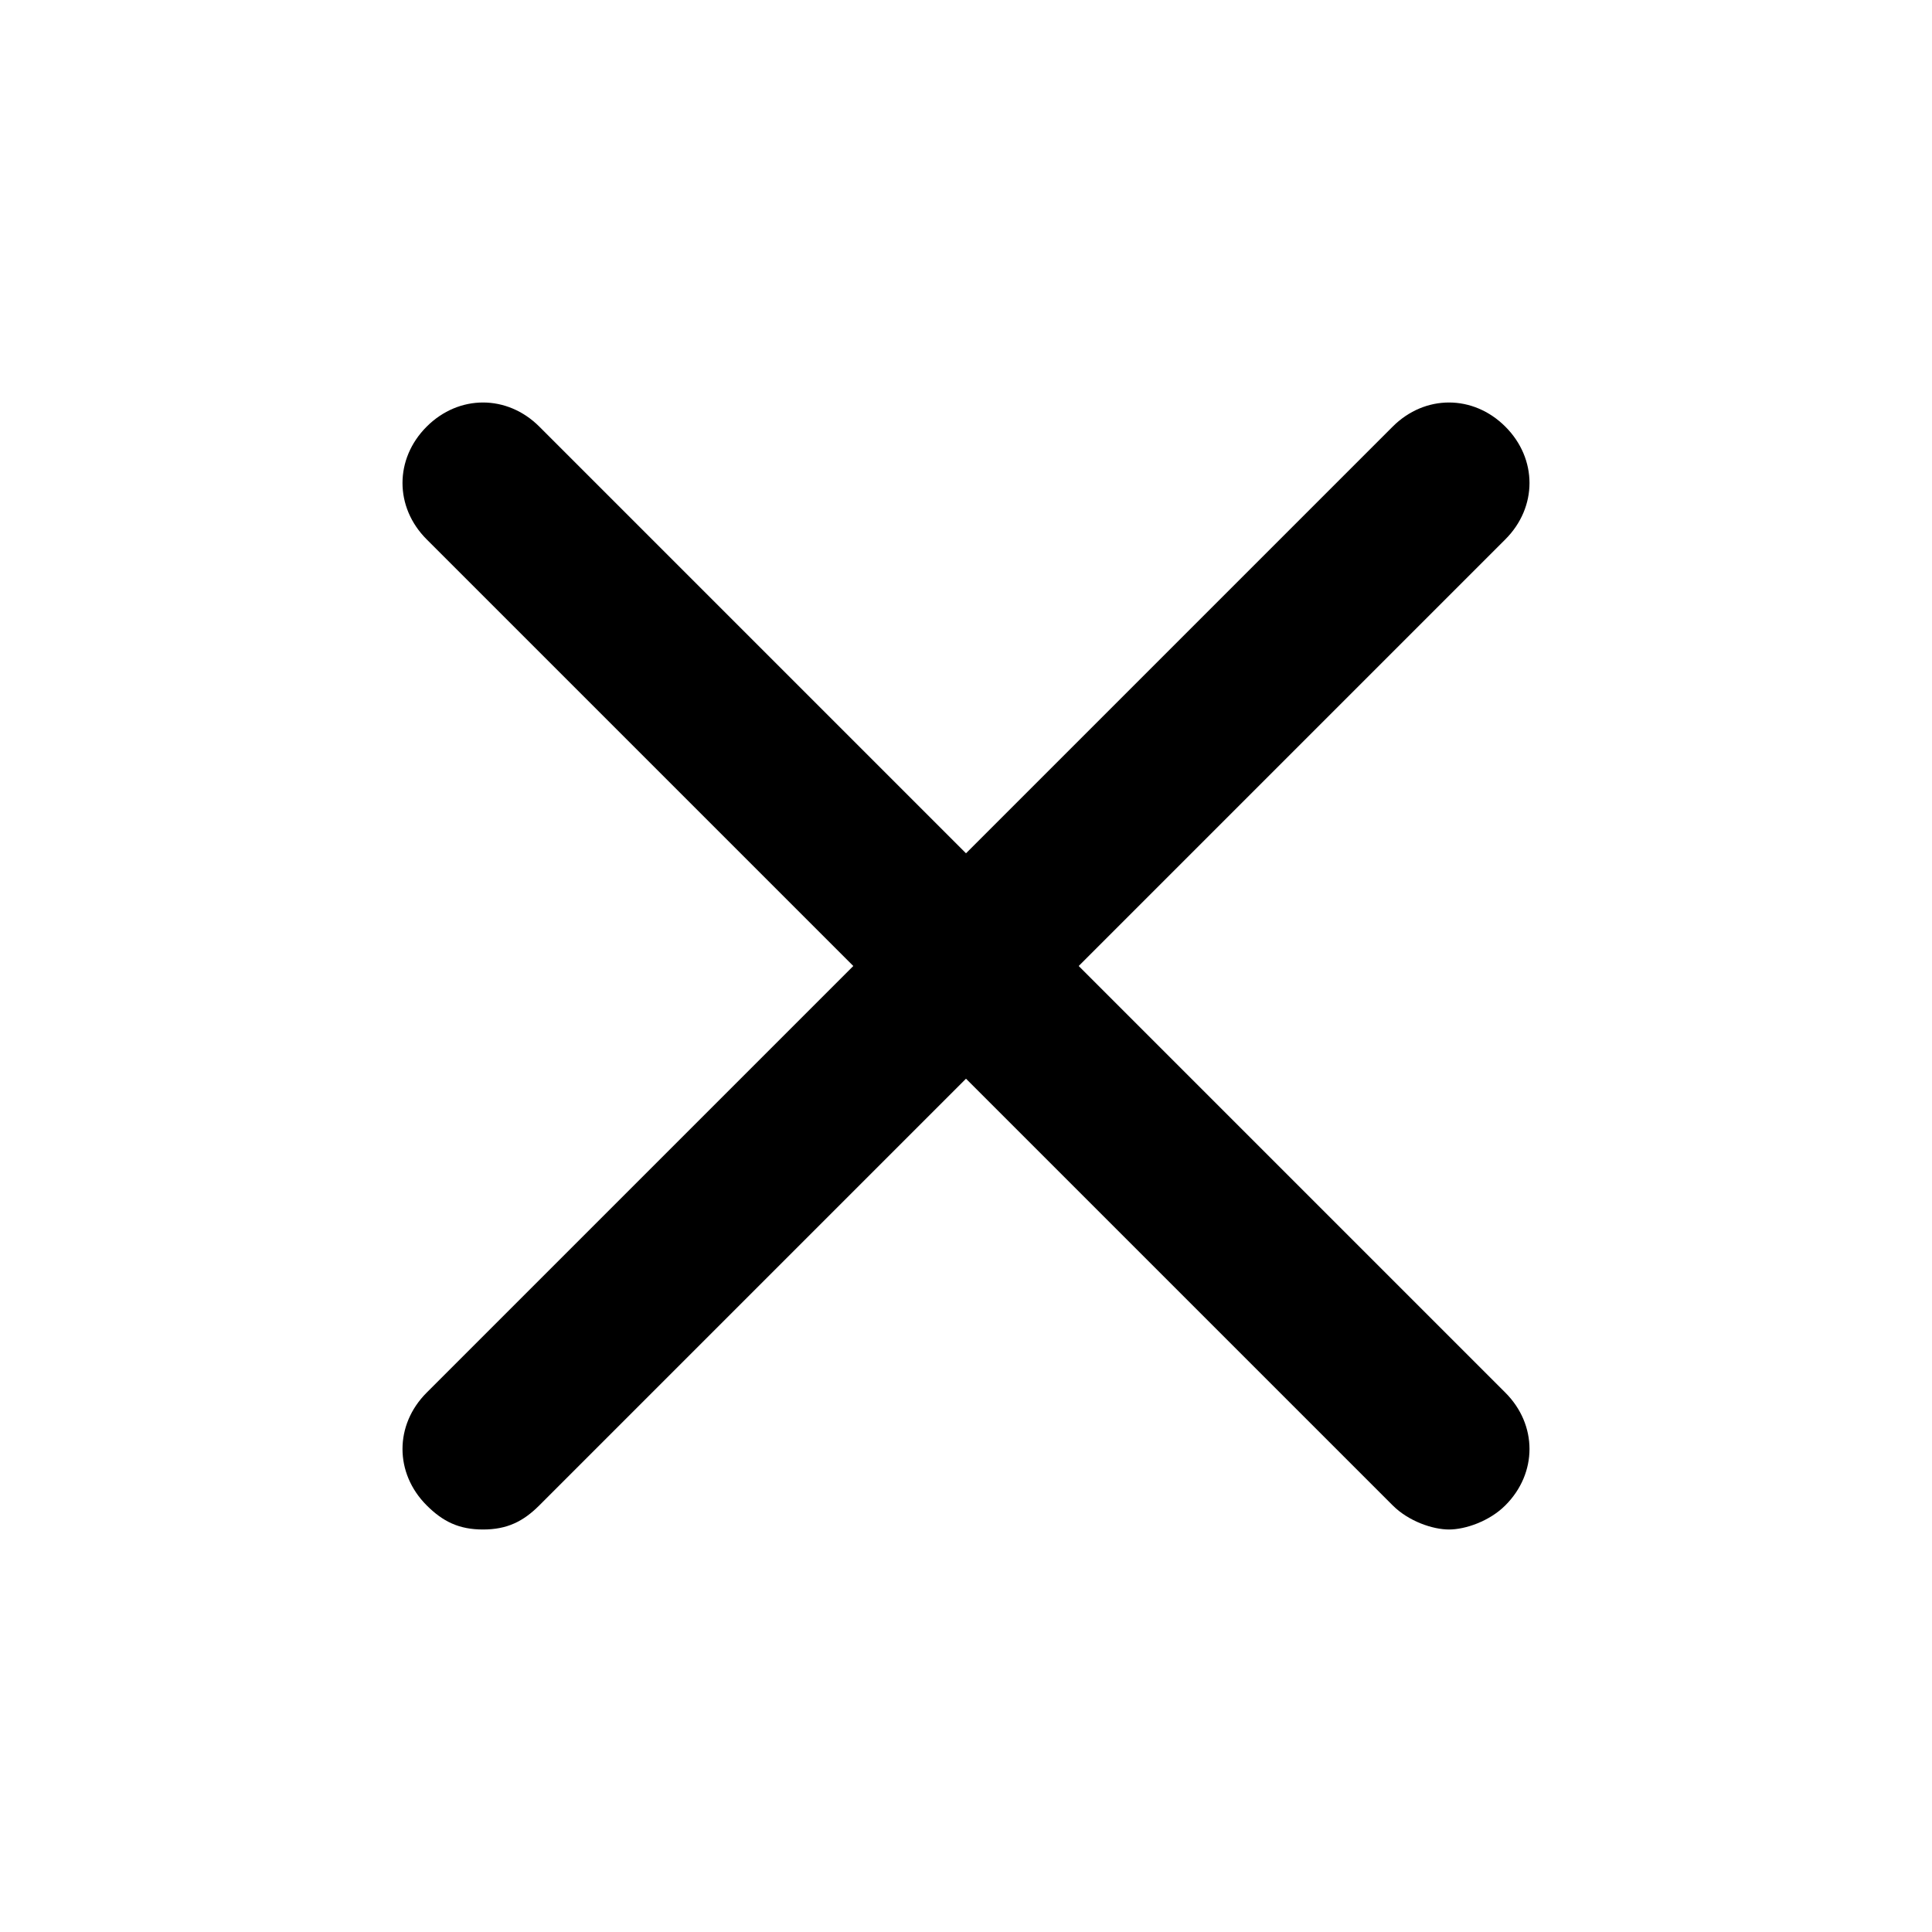
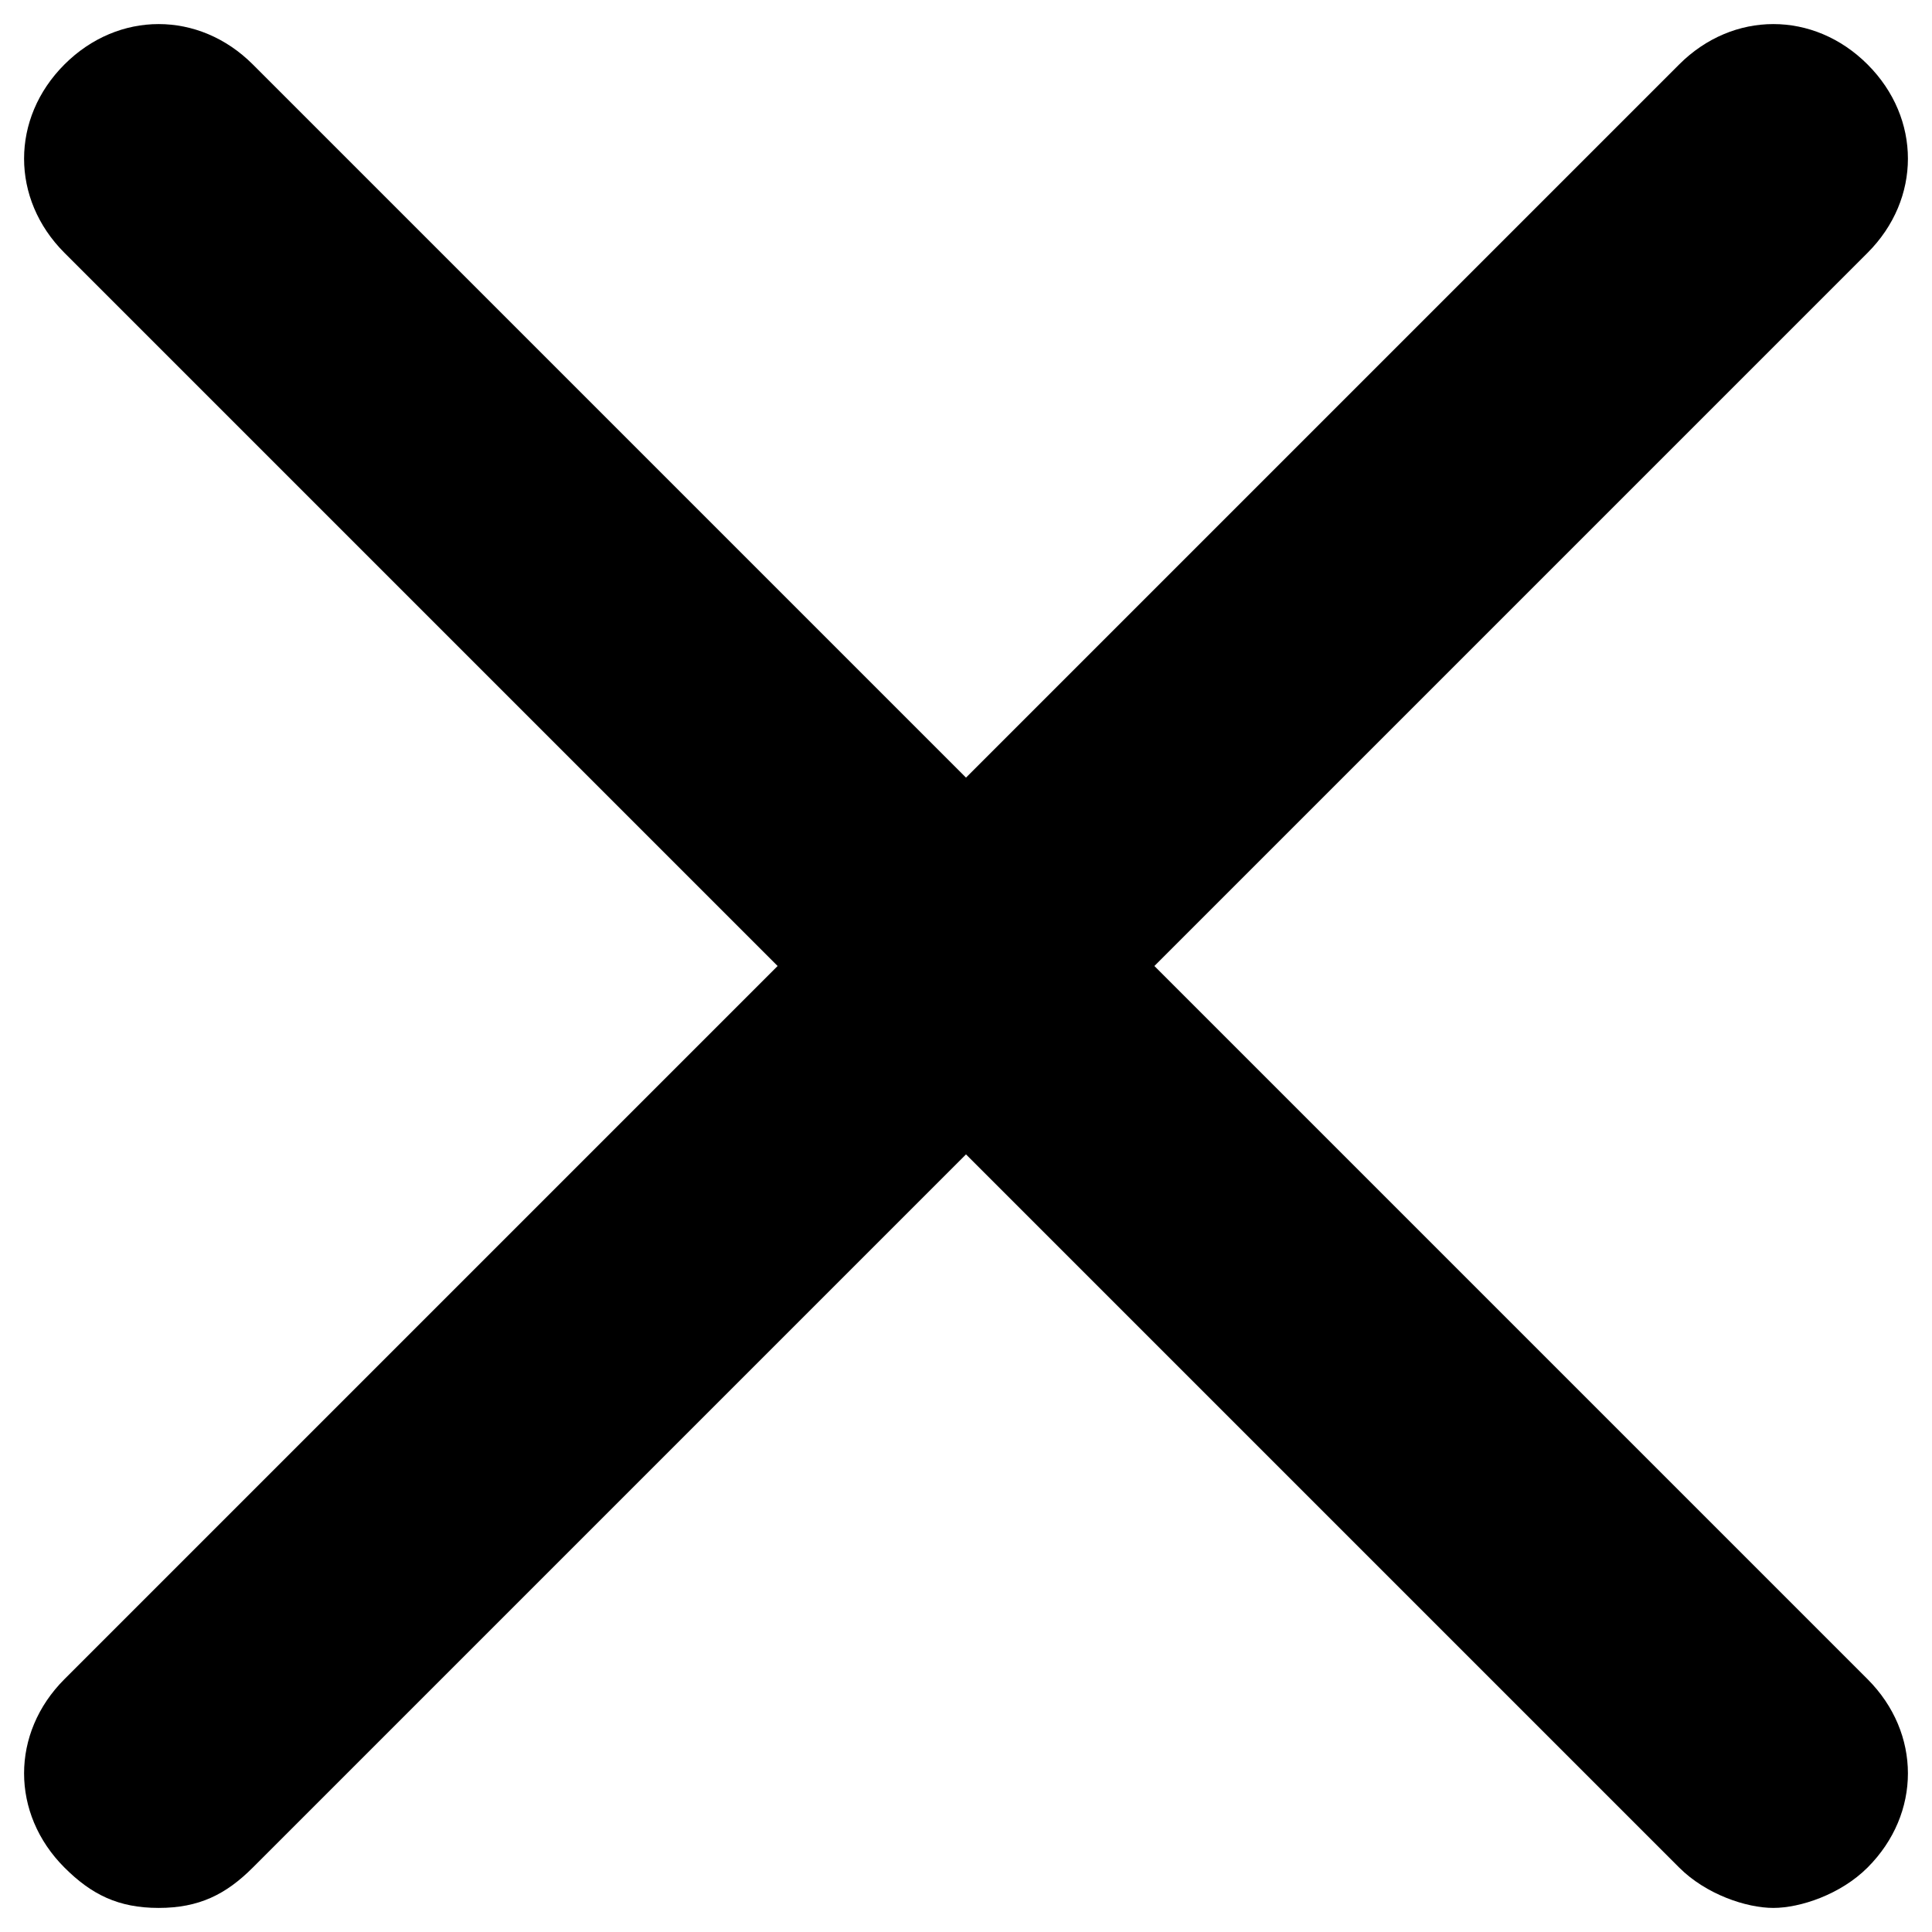
- <svg xmlns="http://www.w3.org/2000/svg" style="enable-background:new 0 0 24 24;" version="1.1" viewBox="0 0 24 24" xml:space="preserve">
-   <style type="text/css">
- 	.st0{opacity:0.2;fill:none;stroke:#000000;stroke-width:5.000000e-02;stroke-miterlimit:10;}
- </style>
-   <g id="grid_system" />
-   <g id="_icons">
-     <path d="M5.3,18.7C5.5,18.9,5.7,19,6,19s0.5-0.1,0.7-0.3l5.3-5.3l5.3,5.3c0.2,0.2,0.5,0.3,0.7,0.3s0.5-0.1,0.7-0.3   c0.4-0.4,0.4-1,0-1.4L13.4,12l5.3-5.3c0.4-0.4,0.4-1,0-1.4s-1-0.4-1.4,0L12,10.6L6.7,5.3c-0.4-0.4-1-0.4-1.4,0s-0.4,1,0,1.4   l5.3,5.3l-5.3,5.3C4.9,17.7,4.9,18.3,5.3,18.7z" />
+ <svg xmlns="http://www.w3.org/2000/svg" version="1.1" width="1080" height="1080" viewBox="0 0 1080 1080" xml:space="preserve">
+   <defs>
+ </defs>
+   <rect x="0" y="0" width="100%" height="100%" fill="transparent" />
+   <g transform="matrix(1 0 0 1 540 540)" id="ba1a4351-e3f1-4cb4-9c71-4b3570209d1c">
+     <rect style="stroke: none; stroke-width: 1; stroke-dasharray: none; stroke-linecap: butt; stroke-dashoffset: 0; stroke-linejoin: miter; stroke-miterlimit: 4; fill: rgb(255,255,255); fill-rule: nonzero; opacity: 1; visibility: hidden;" vector-effect="non-scaling-stroke" x="-540" y="-540" rx="0" ry="0" width="1080" height="1080" />
+   </g>
+   <g transform="matrix(1 0 0 1 540 540)" id="9ad018ed-17d4-47f2-b5c8-278019368d38">
+ </g>
+   <g transform="matrix(75.22 0 0 75.22 540 540)" id="72d02f0d-a373-48ca-81cd-9b71fd179dd2">
+     <path style="stroke: rgb(0,0,0); stroke-width: 0; stroke-dasharray: none; stroke-linecap: butt; stroke-dashoffset: 0; stroke-linejoin: miter; stroke-miterlimit: 4; fill: rgb(0,0,0); fill-rule: nonzero; opacity: 1;" vector-effect="non-scaling-stroke" transform=" translate(-12, -12)" d="M 5.3 18.7 C 5.5 18.9 5.7 19 6 19 C 6.3 19 6.5 18.9 6.7 18.7 L 12 13.4 L 17.3 18.7 C 17.5 18.9 17.8 19 18 19 C 18.2 19 18.5 18.9 18.7 18.7 C 19.1 18.3 19.1 17.7 18.7 17.3 L 13.4 12 L 18.7 6.7 C 19.1 6.3 19.1 5.7 18.7 5.3 C 18.3 4.9 17.7 4.9 17.3 5.3 L 12 10.6 L 6.7 5.3 C 6.3 4.9 5.7 4.9 5.3 5.3 C 4.9 5.7 4.9 6.3 5.3 6.7 L 10.6 12 L 5.3 17.3 C 4.9 17.7 4.9 18.3 5.3 18.7 z" stroke-linecap="round" />
  </g>
</svg>
